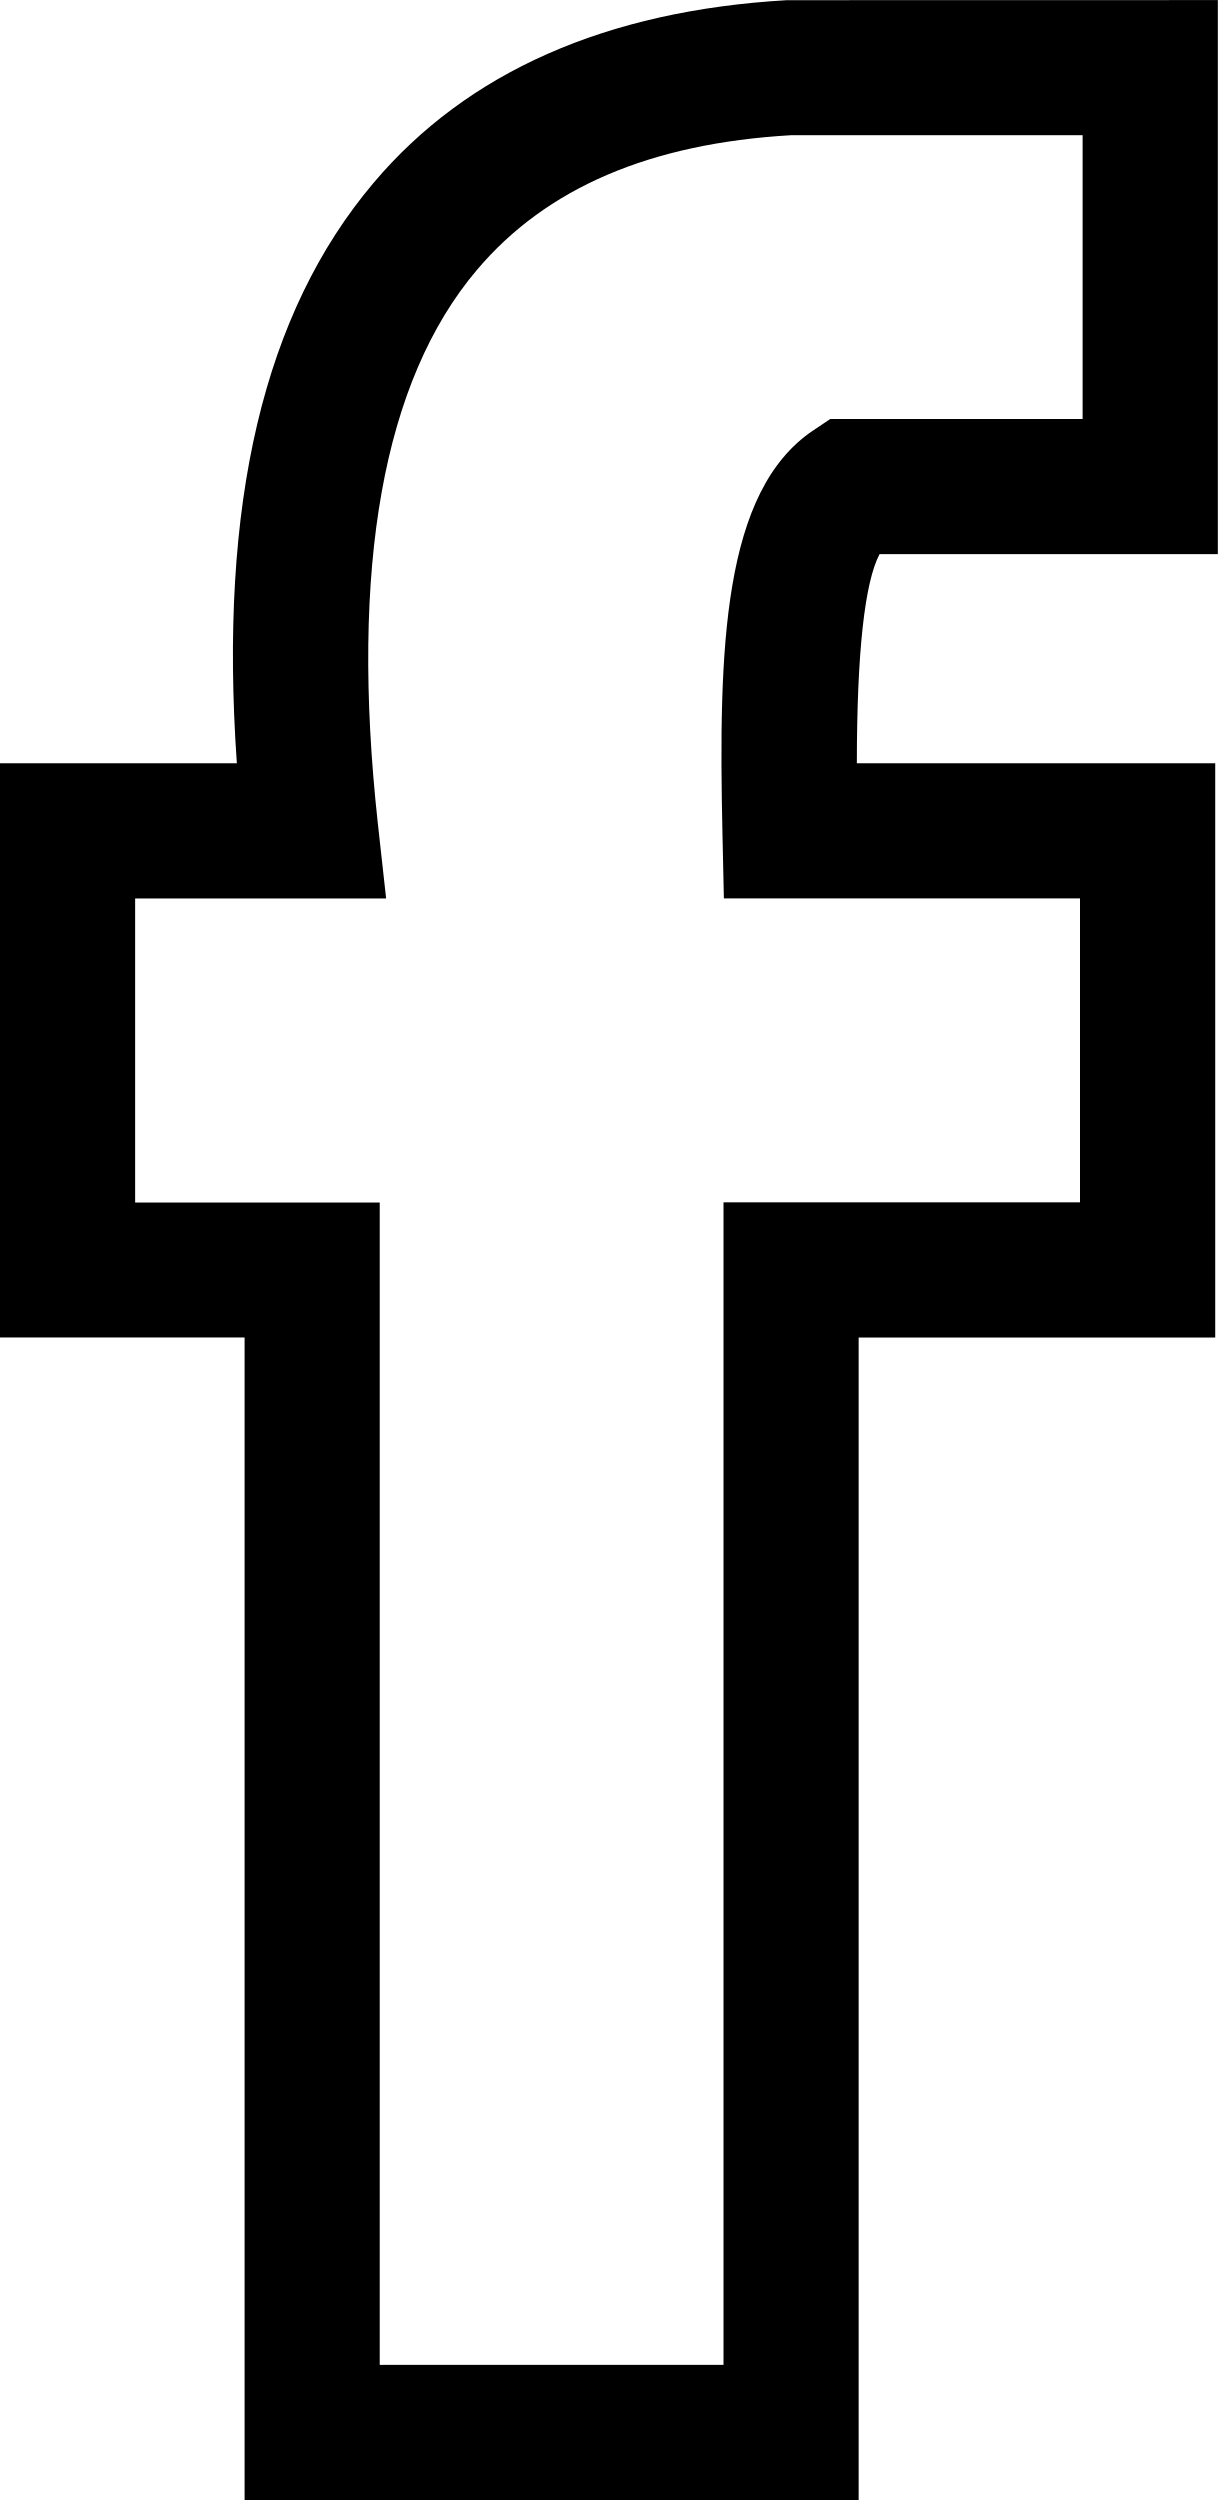
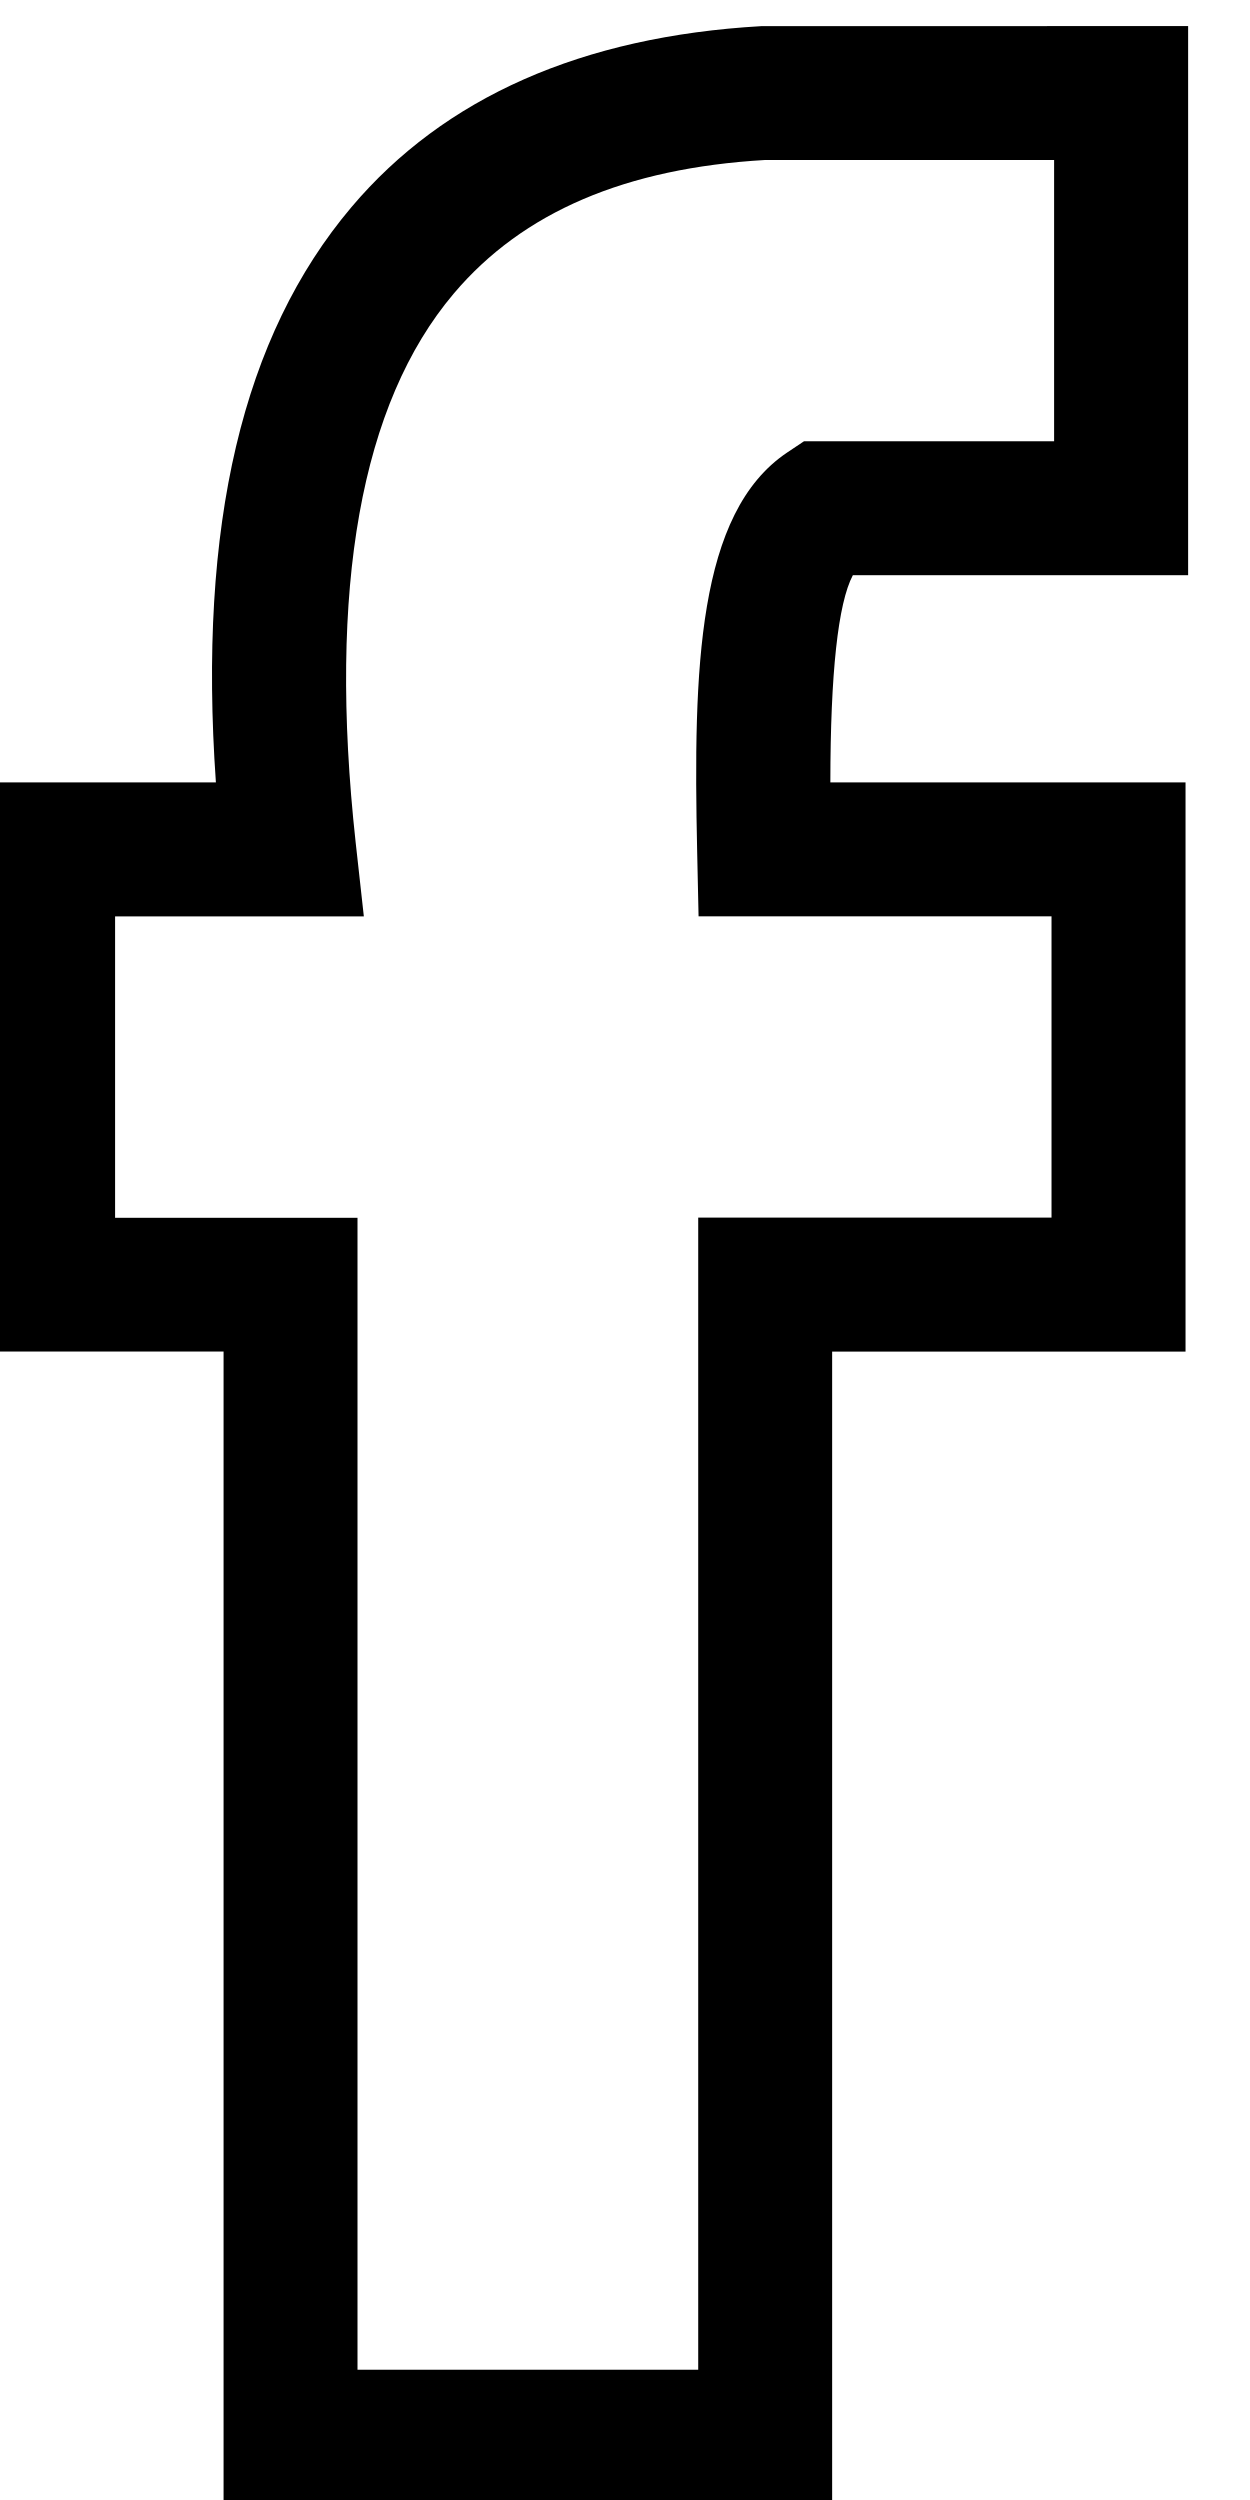
- <svg xmlns="http://www.w3.org/2000/svg" version="1.1" id="Layer_1" x="0px" y="0px" width="13.518px" height="27.75px" viewBox="34.789 -4.709 13.518 27.75" enable-background="new 34.789 -4.709 13.518 27.75" xml:space="preserve">
+ <svg xmlns="http://www.w3.org/2000/svg" version="1.1" id="Layer_1" x="0px" y="0px" width="14px" height="28px" viewBox="35 -5 14 28" enable-background="new 35 -5 14 28" xml:space="preserve">
  <g>
    <path d="M44.32,23.041h-6.816V10.137h-2.715V3.763h2.629c-0.202-2.887,0.298-5,1.519-6.444c1.039-1.229,2.583-1.911,4.588-2.026     l4.782-0.001v6.15h-3.755c-0.166,0.315-0.251,1.093-0.252,2.321h3.978v6.375H44.32V23.041z M39.004,21.541h3.816V8.637h3.957V5.263     h-3.953l-0.016-0.734c-0.044-2.04,0.002-3.784,1.007-4.46l0.19-0.127h2.801v-3.15h-3.239c-1.557,0.091-2.711,0.581-3.485,1.496     c-1.041,1.231-1.41,3.298-1.099,6.144l0.092,0.832h-2.786v3.375h2.715V21.541z" />
  </g>
</svg>
